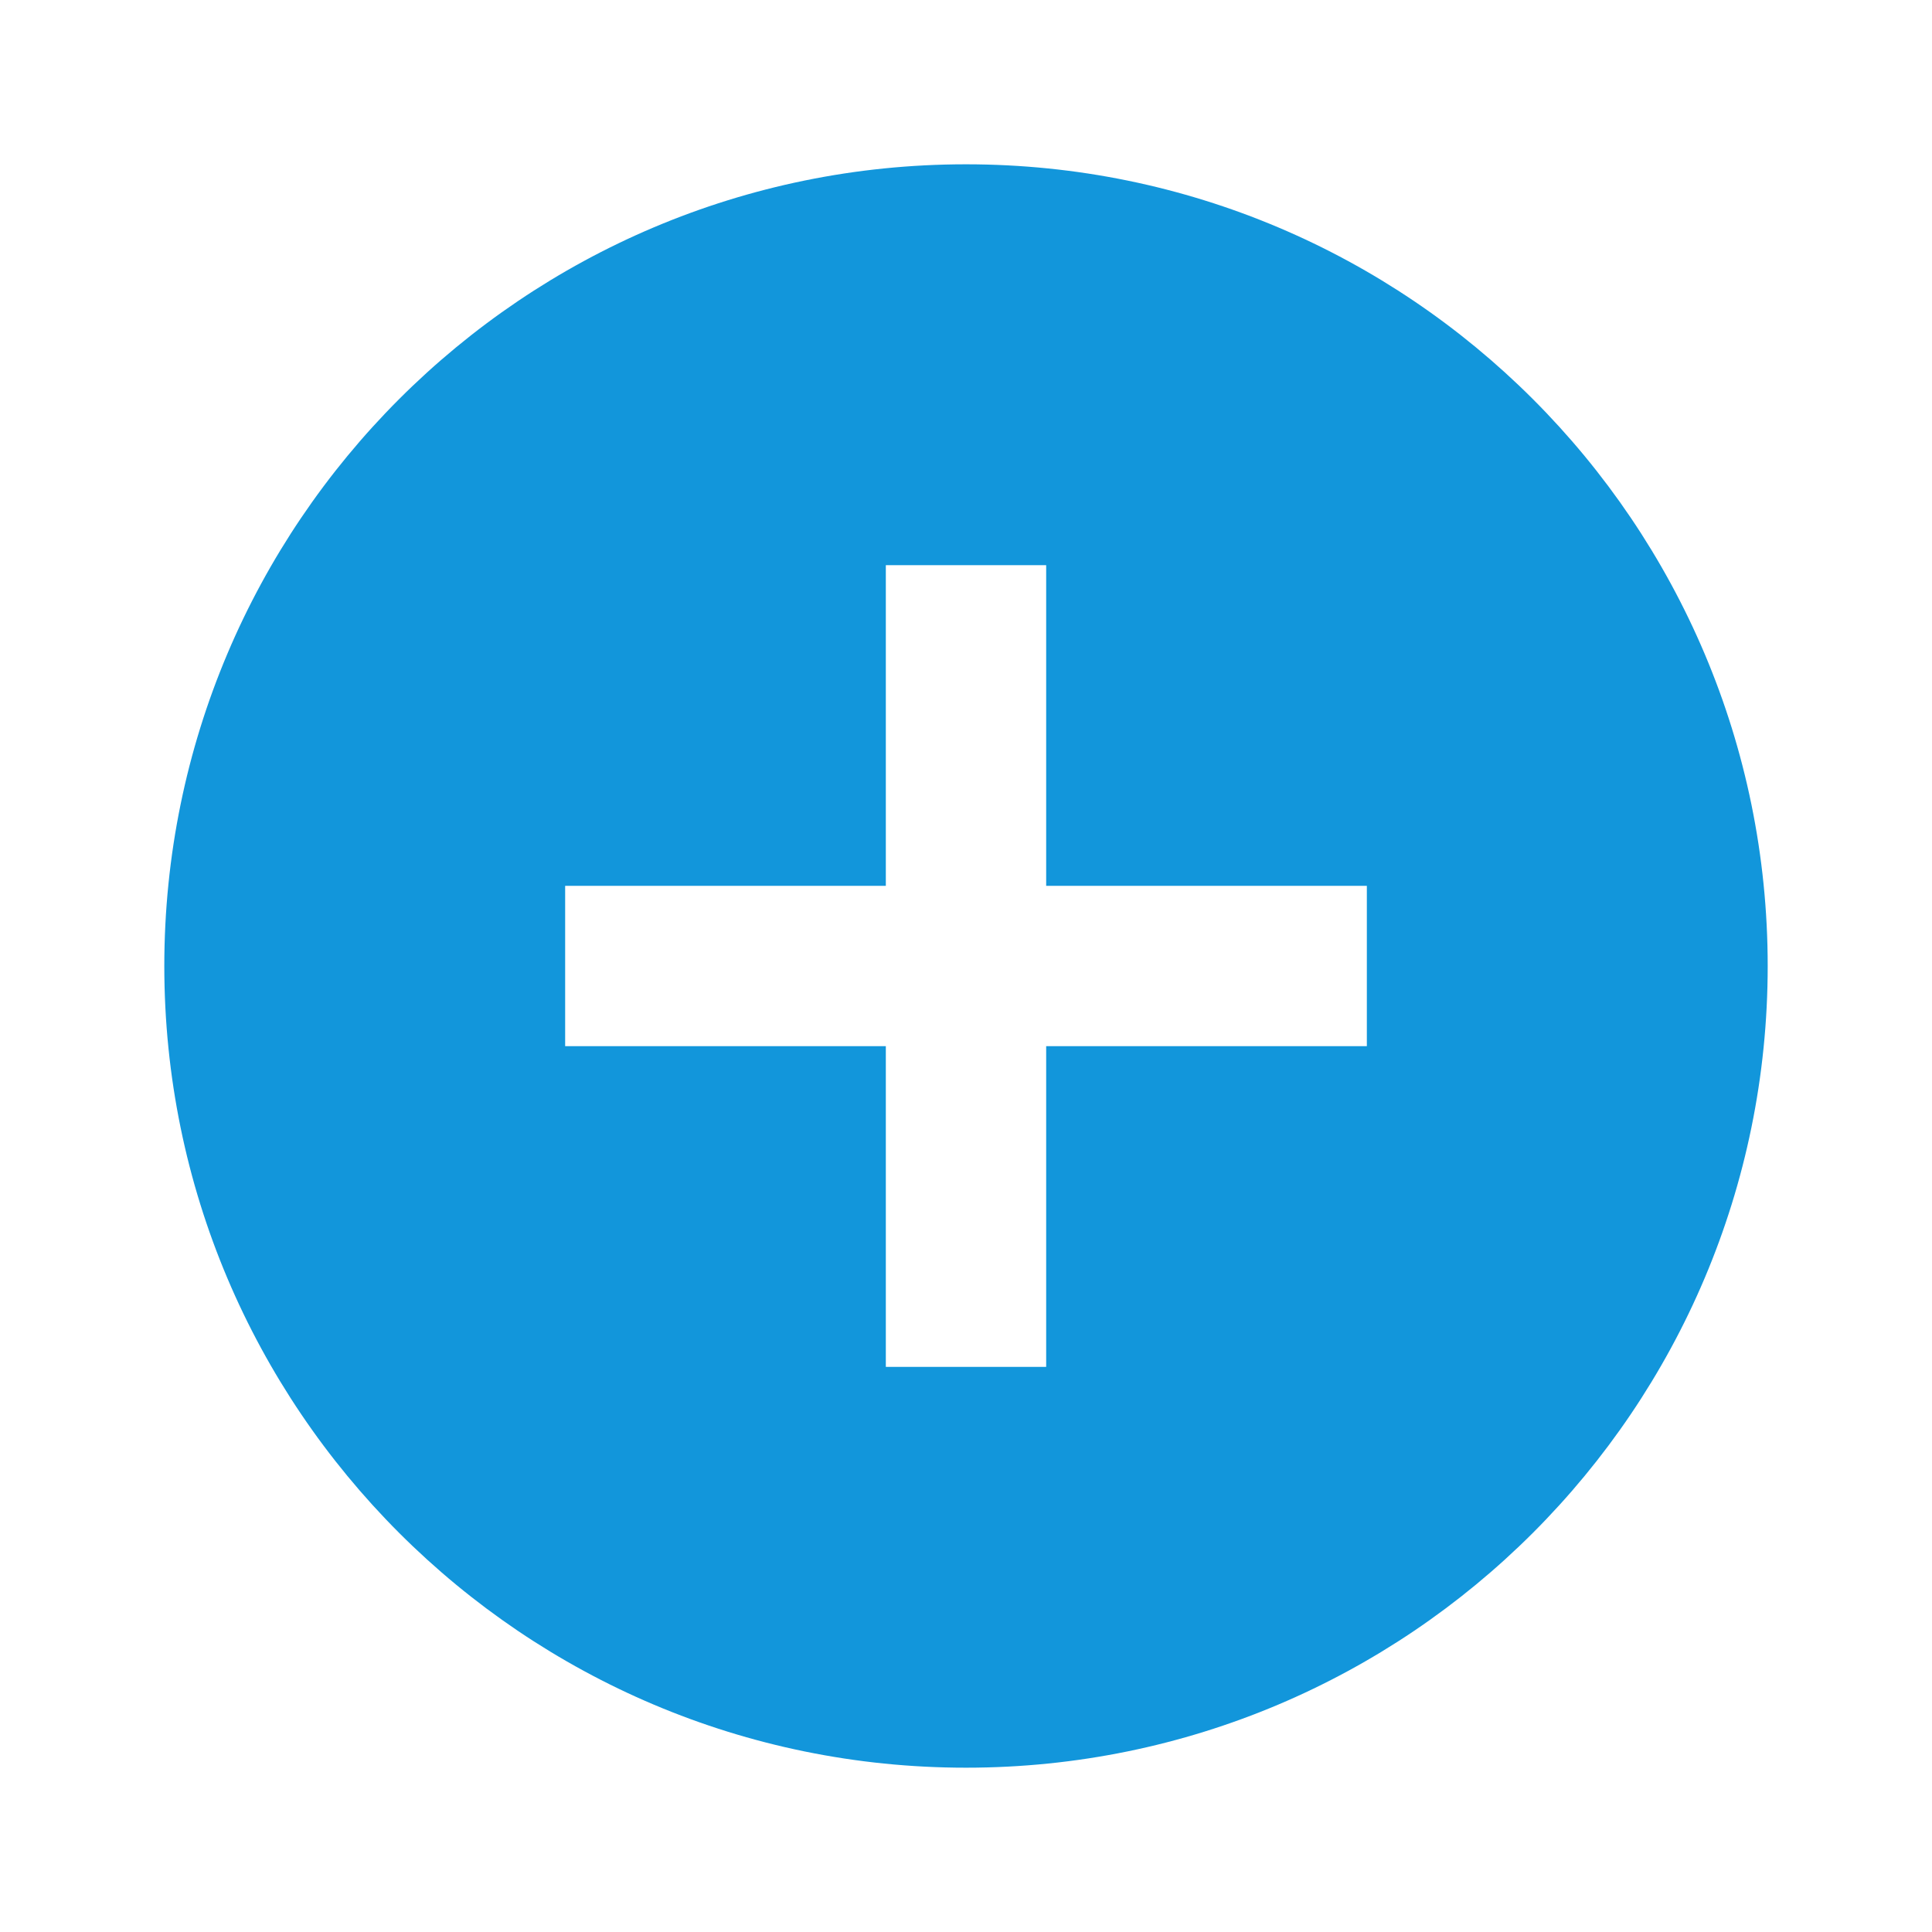
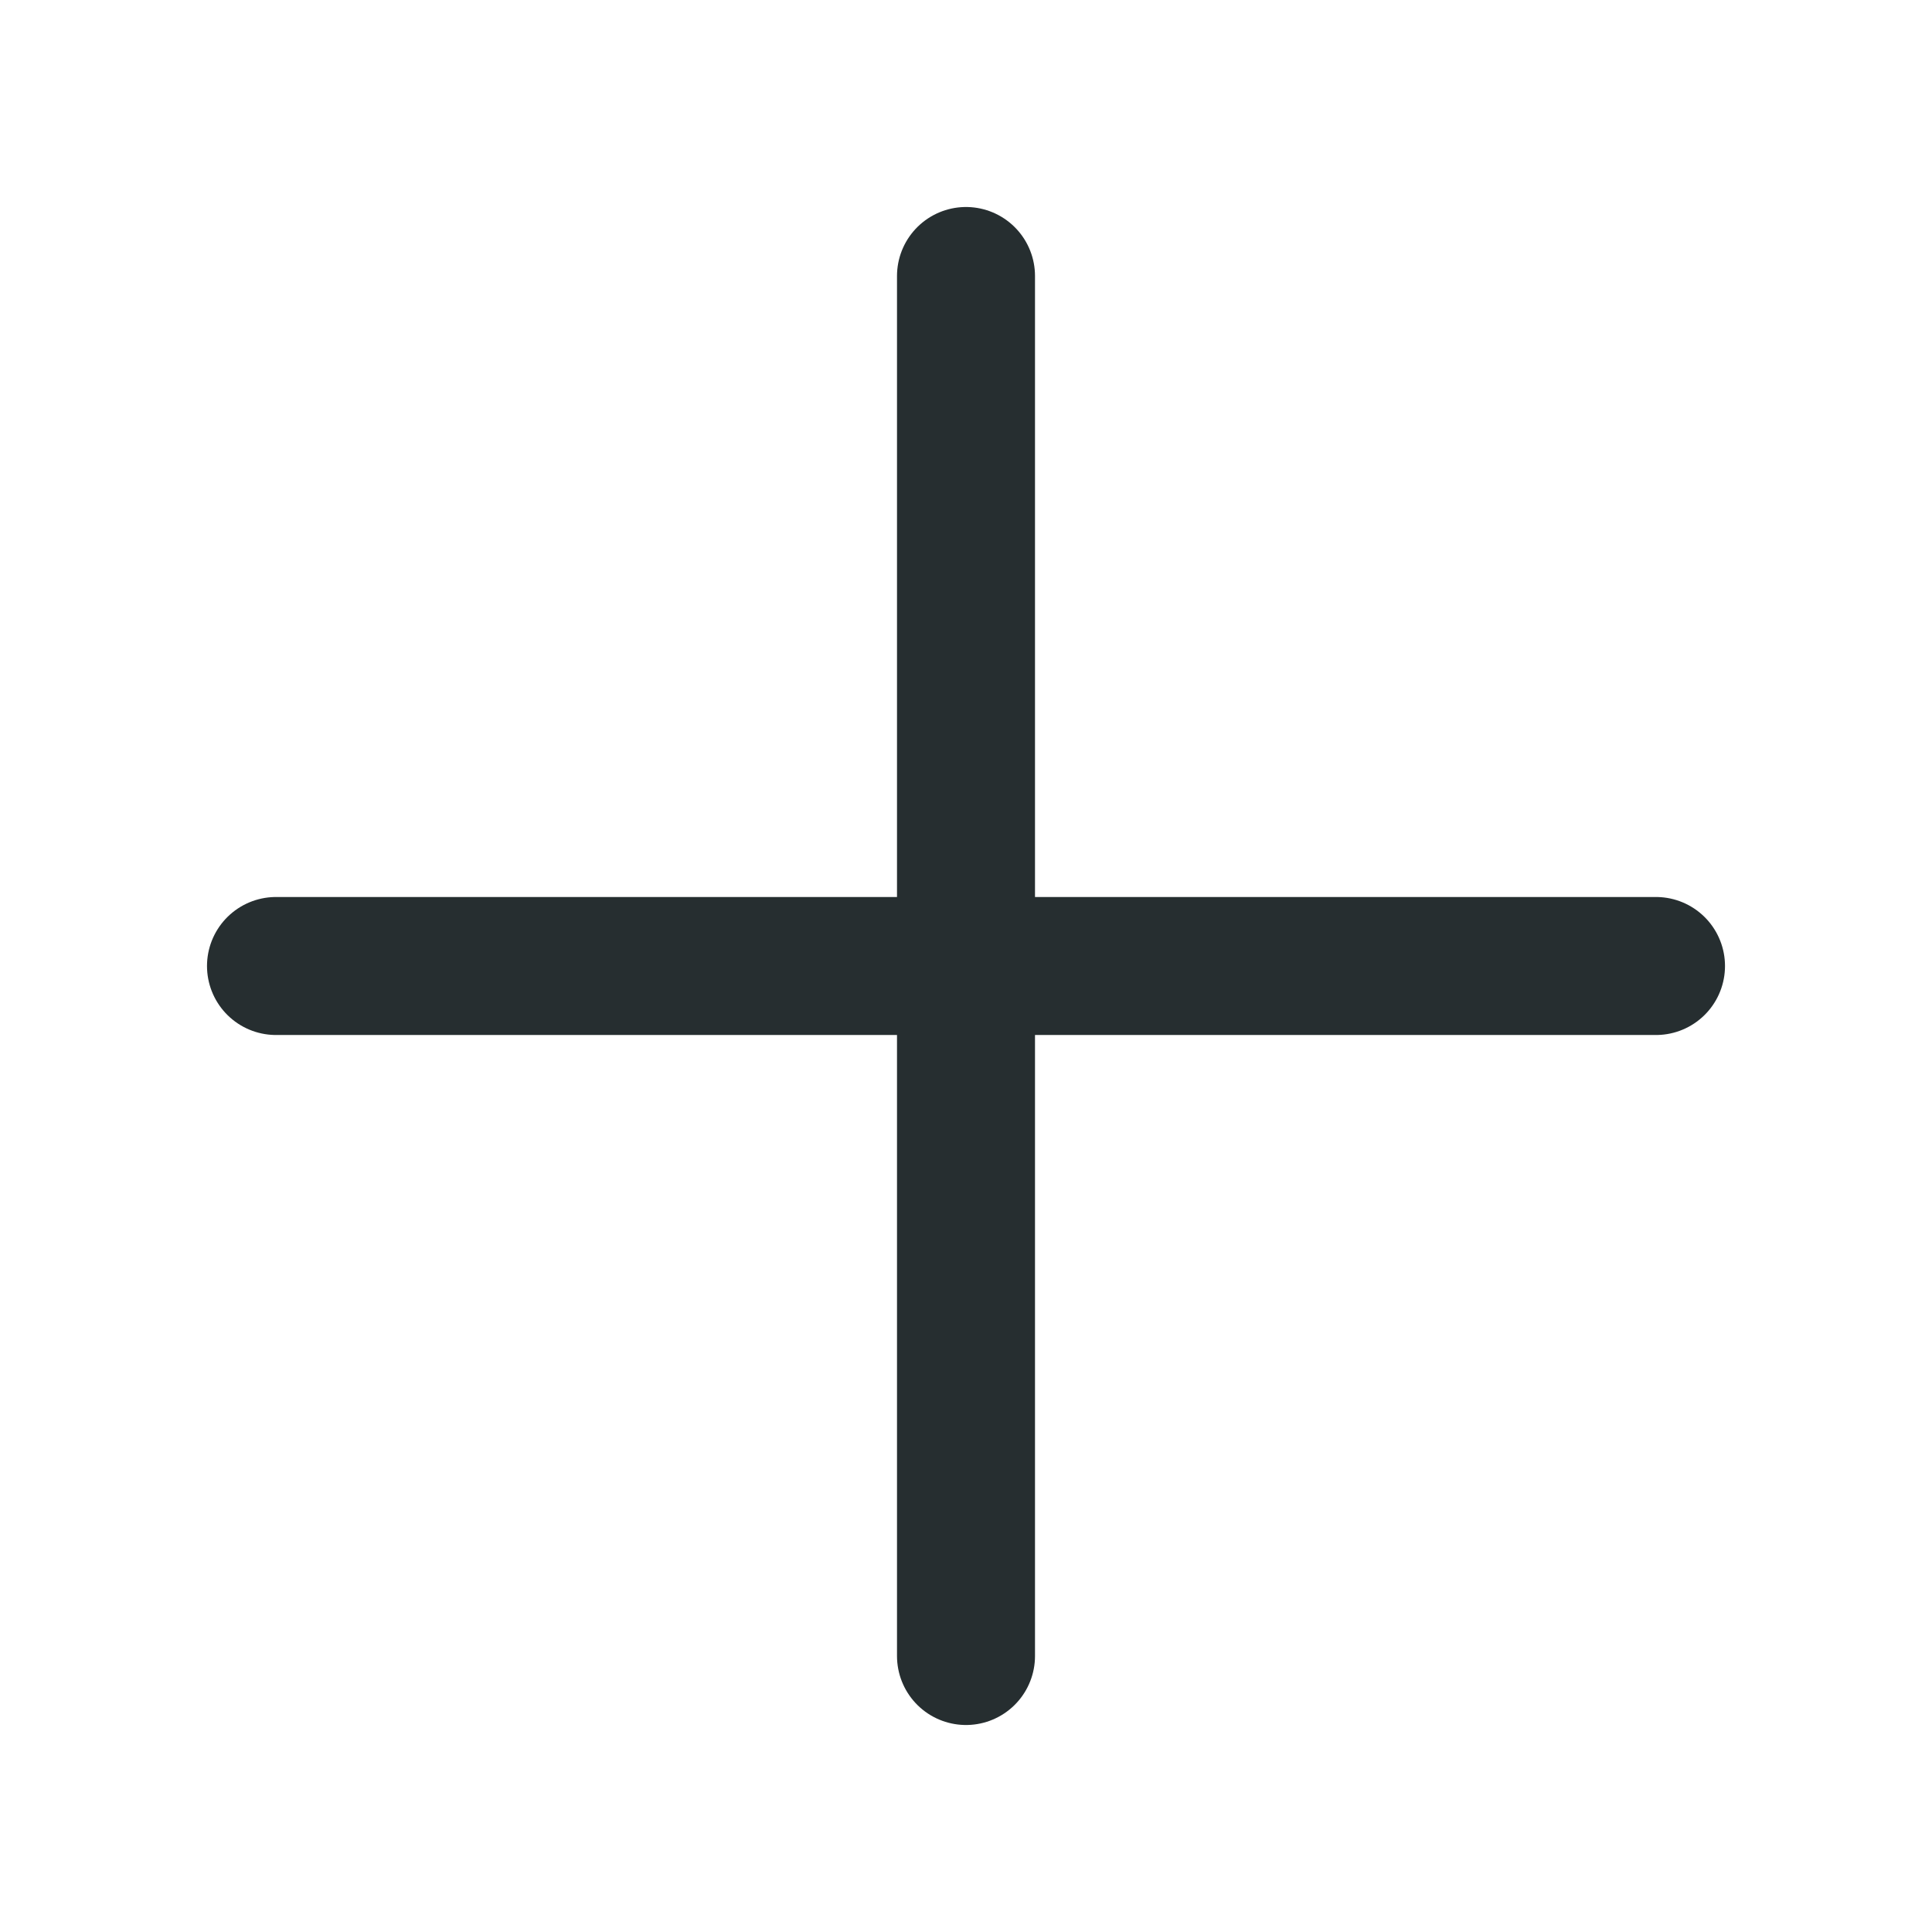
- <svg xmlns="http://www.w3.org/2000/svg" t="1637843403398" class="icon" viewBox="0 0 1024 1024" version="1.1" p-id="3663" width="128" height="128">
-   <defs>
-     <style type="text/css" />
-   </defs>
-   <path d="M512 936.916c-234.673 0-424.916-190.244-424.916-424.916S277.327 87.083 512 87.083c234.677 0 424.917 190.244 424.917 424.916S746.677 936.916 512 936.916zM724.458 469.504 554.492 469.504 554.492 299.546l-84.984 0 0 169.958L299.542 469.504l0 84.992 169.966 0 0 169.966 84.984 0L554.492 554.496l169.966 0L724.458 469.504z" p-id="3664" fill="#1296db" />
+ <svg xmlns="http://www.w3.org/2000/svg" width="14" height="14" viewBox="0 0 14 14" fill="none">
+   <path d="M2 7H12" stroke="#262E30" stroke-linecap="round" />
+   <path d="M7 2V12" stroke="#262E30" stroke-linecap="round" />
</svg>
